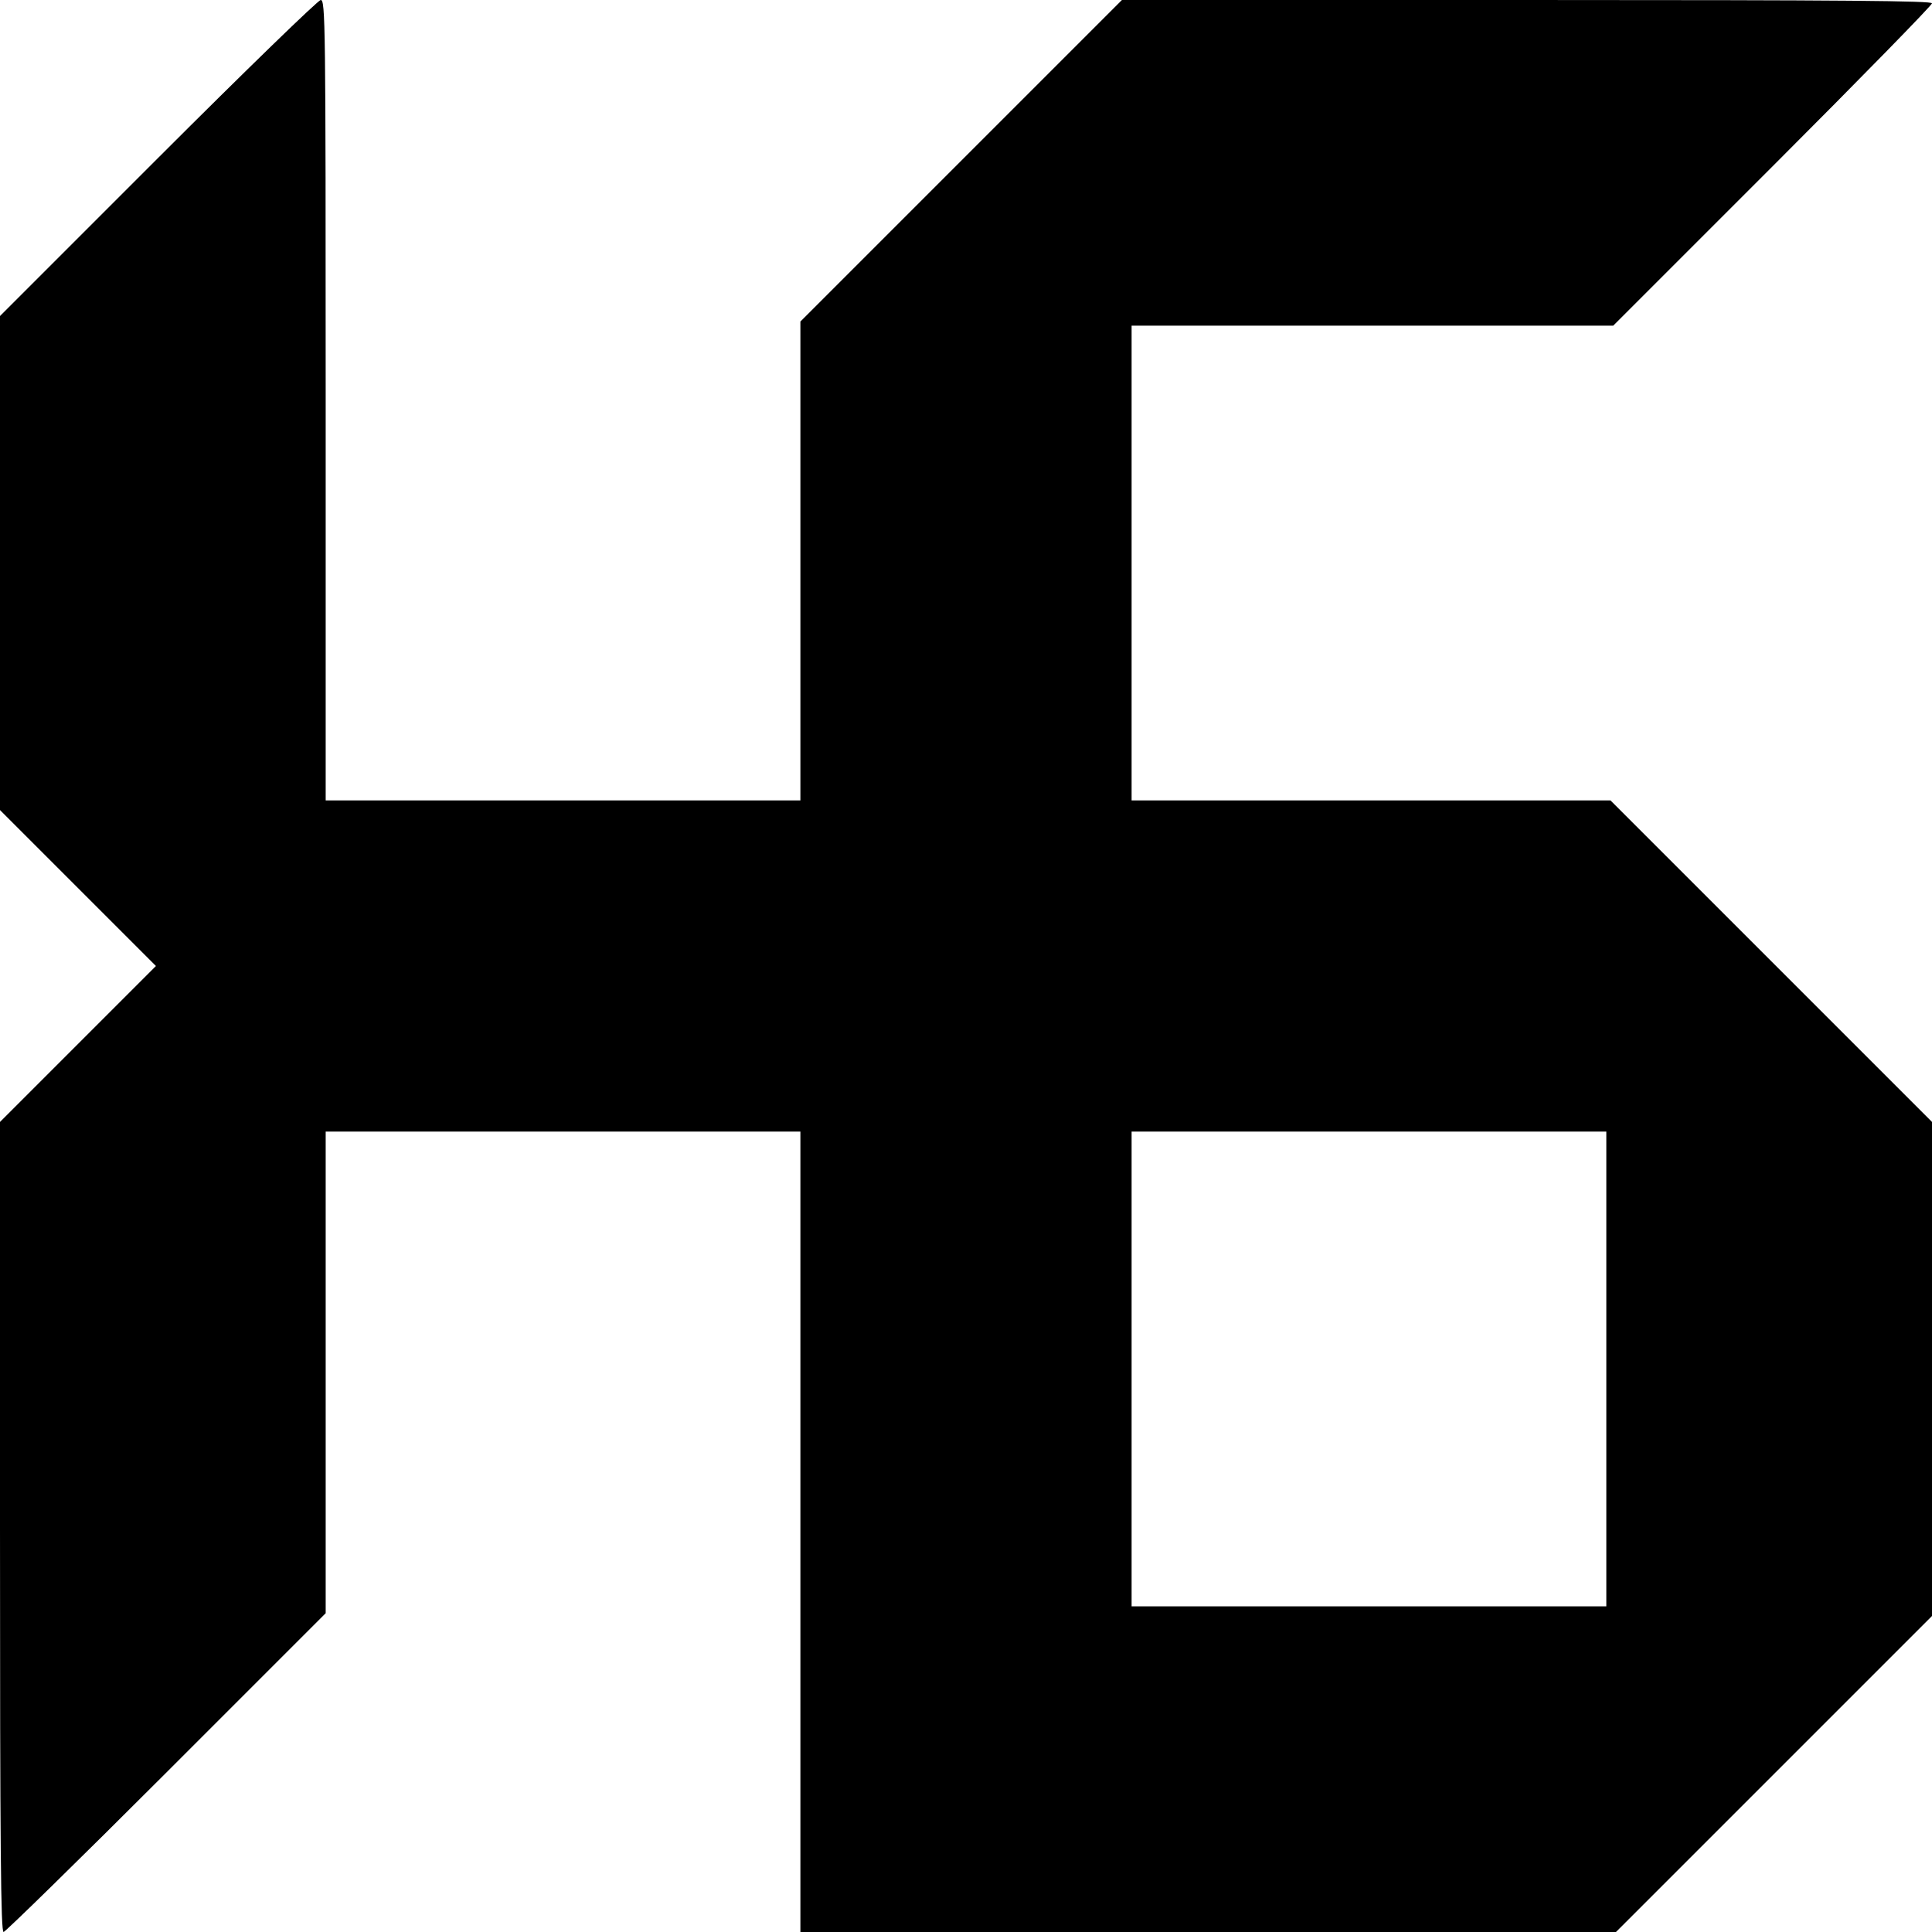
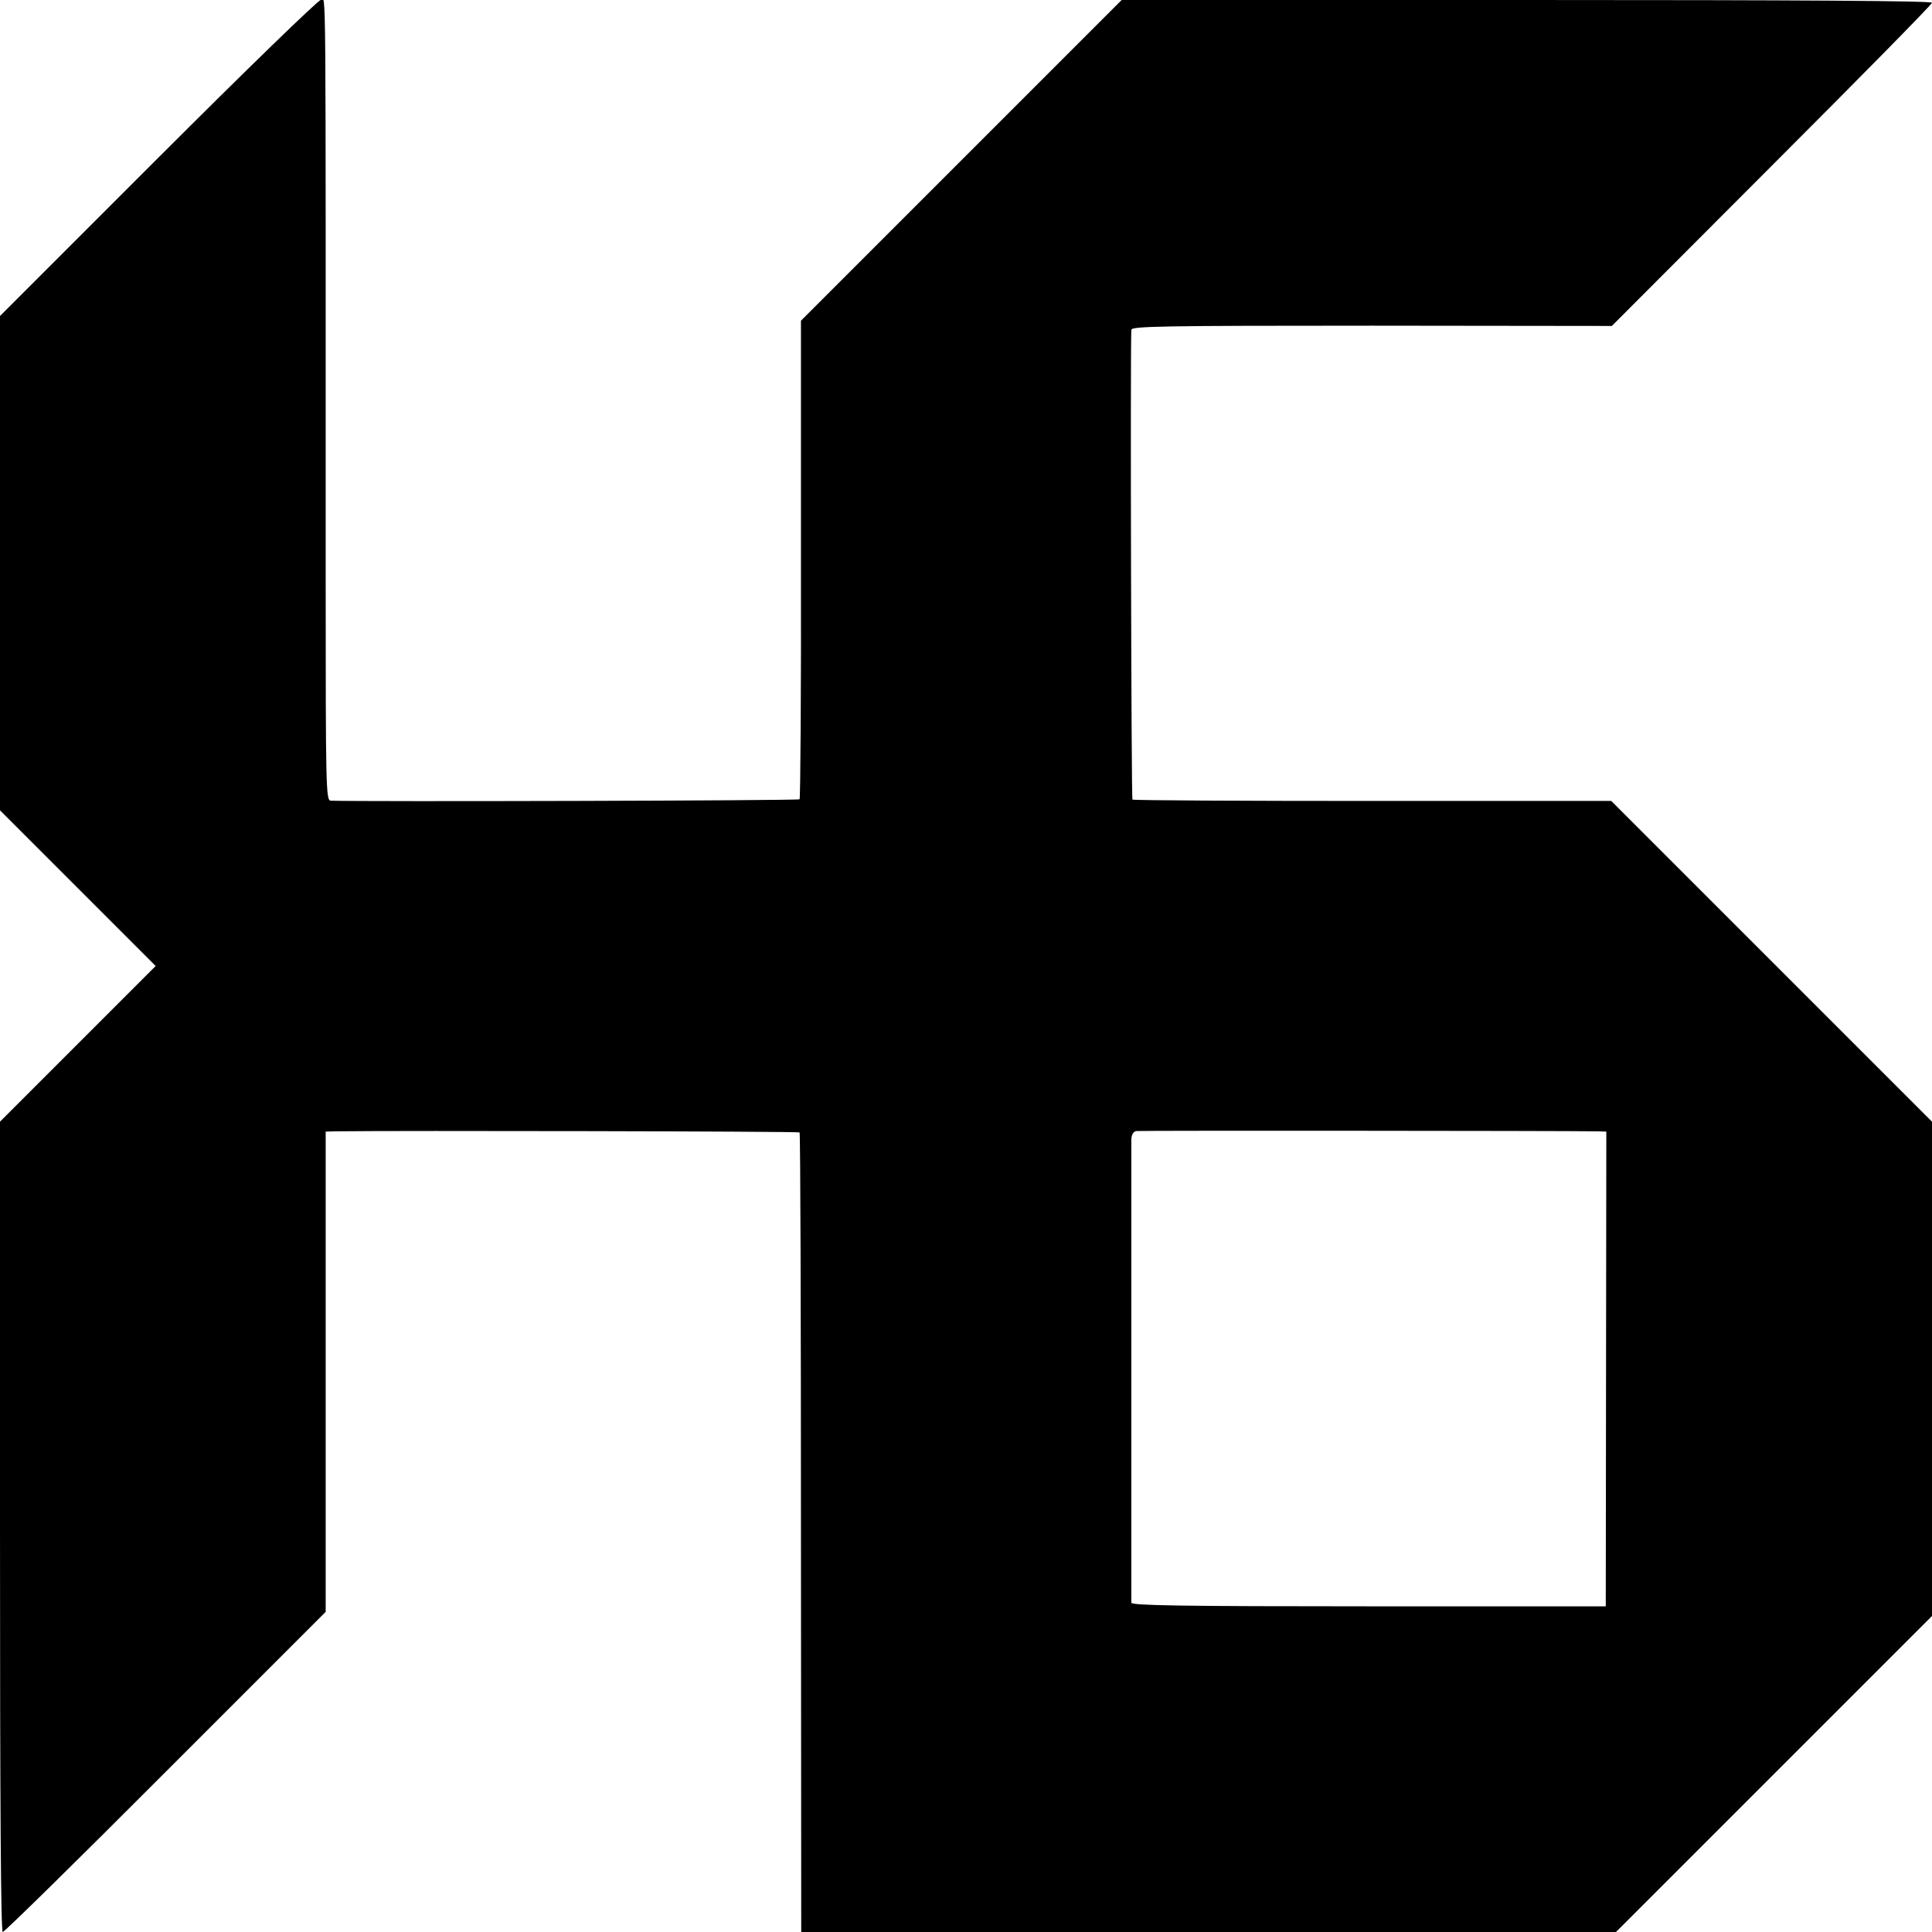
<svg xmlns="http://www.w3.org/2000/svg" version="1.0" width="700pt" height="700pt" viewBox="0 0 700 700" preserveAspectRatio="xMidYMid meet">
  <g transform="translate(0,700) scale(0.1,-0.1)" fill="#000000" stroke="none">
-     <path d="M572 6427 l-572 -572 0 -895 0 -895 282 -282 283 -283 -283 -283 -282 -282 0 -1468 c0 -1169 3 -1467 13 -1467 6 0 272 260 590 578 l577 577 0 873 0 872 860 0 860 0 0 -1450 0 -1450 1478 0 1477 0 573 573 572 572 0 895 0 895 -583 583 -582 582 -868 0 -867 0 0 860 0 860 873 0 872 0 578 578 c317 317 577 583 577 590 0 9 -302 12 -1468 12 l-1467 0 -583 -583 -582 -582 0 -868 0 -867 -860 0 -860 0 0 1450 c0 1375 -1 1450 -18 1450 -9 0 -268 -251 -590 -573z m5248 -4387 l0 -860 -860 0 -860 0 0 860 0 860 860 0 860 0 0 -860z" />
+     <path d="M572 6427 l-572 -572 0 -895 0 -896 282 -282 282 -282 -282 -282 -282 -282 0 -1468 c0 -1018 3 -1468 10 -1468 6 0 272 261 590 580 l580 580 0 97 c0 54 0 446 0 871 l0 772 37 1 c232 3 1676 0 1680 -4 3 -3 5 -656 5 -1451 l1 -1446 1476 0 1476 0 573 573 572 572 0 896 0 895 -581 581 -581 581 -864 0 c-476 0 -867 2 -871 5 -4 5 -8 1605 -4 1702 1 13 108 15 871 15 l870 -1 580 581 c319 319 580 584 580 590 0 7 -481 10 -1468 10 l-1468 0 -581 -581 -581 -581 0 -864 c1 -476 -2 -867 -5 -870 -4 -5 -1593 -9 -1699 -5 -17 1 -18 49 -18 789 0 2292 2 2112 -18 2112 -9 0 -268 -251 -590 -573z m5216 -3526 l32 -1 -1 -860 -1 -860 -859 0 c-675 0 -859 3 -860 13 0 16 0 1644 0 1679 1 17 7 28 18 30 13 2 1528 1 1671 -1z" />
  </g>
</svg>
